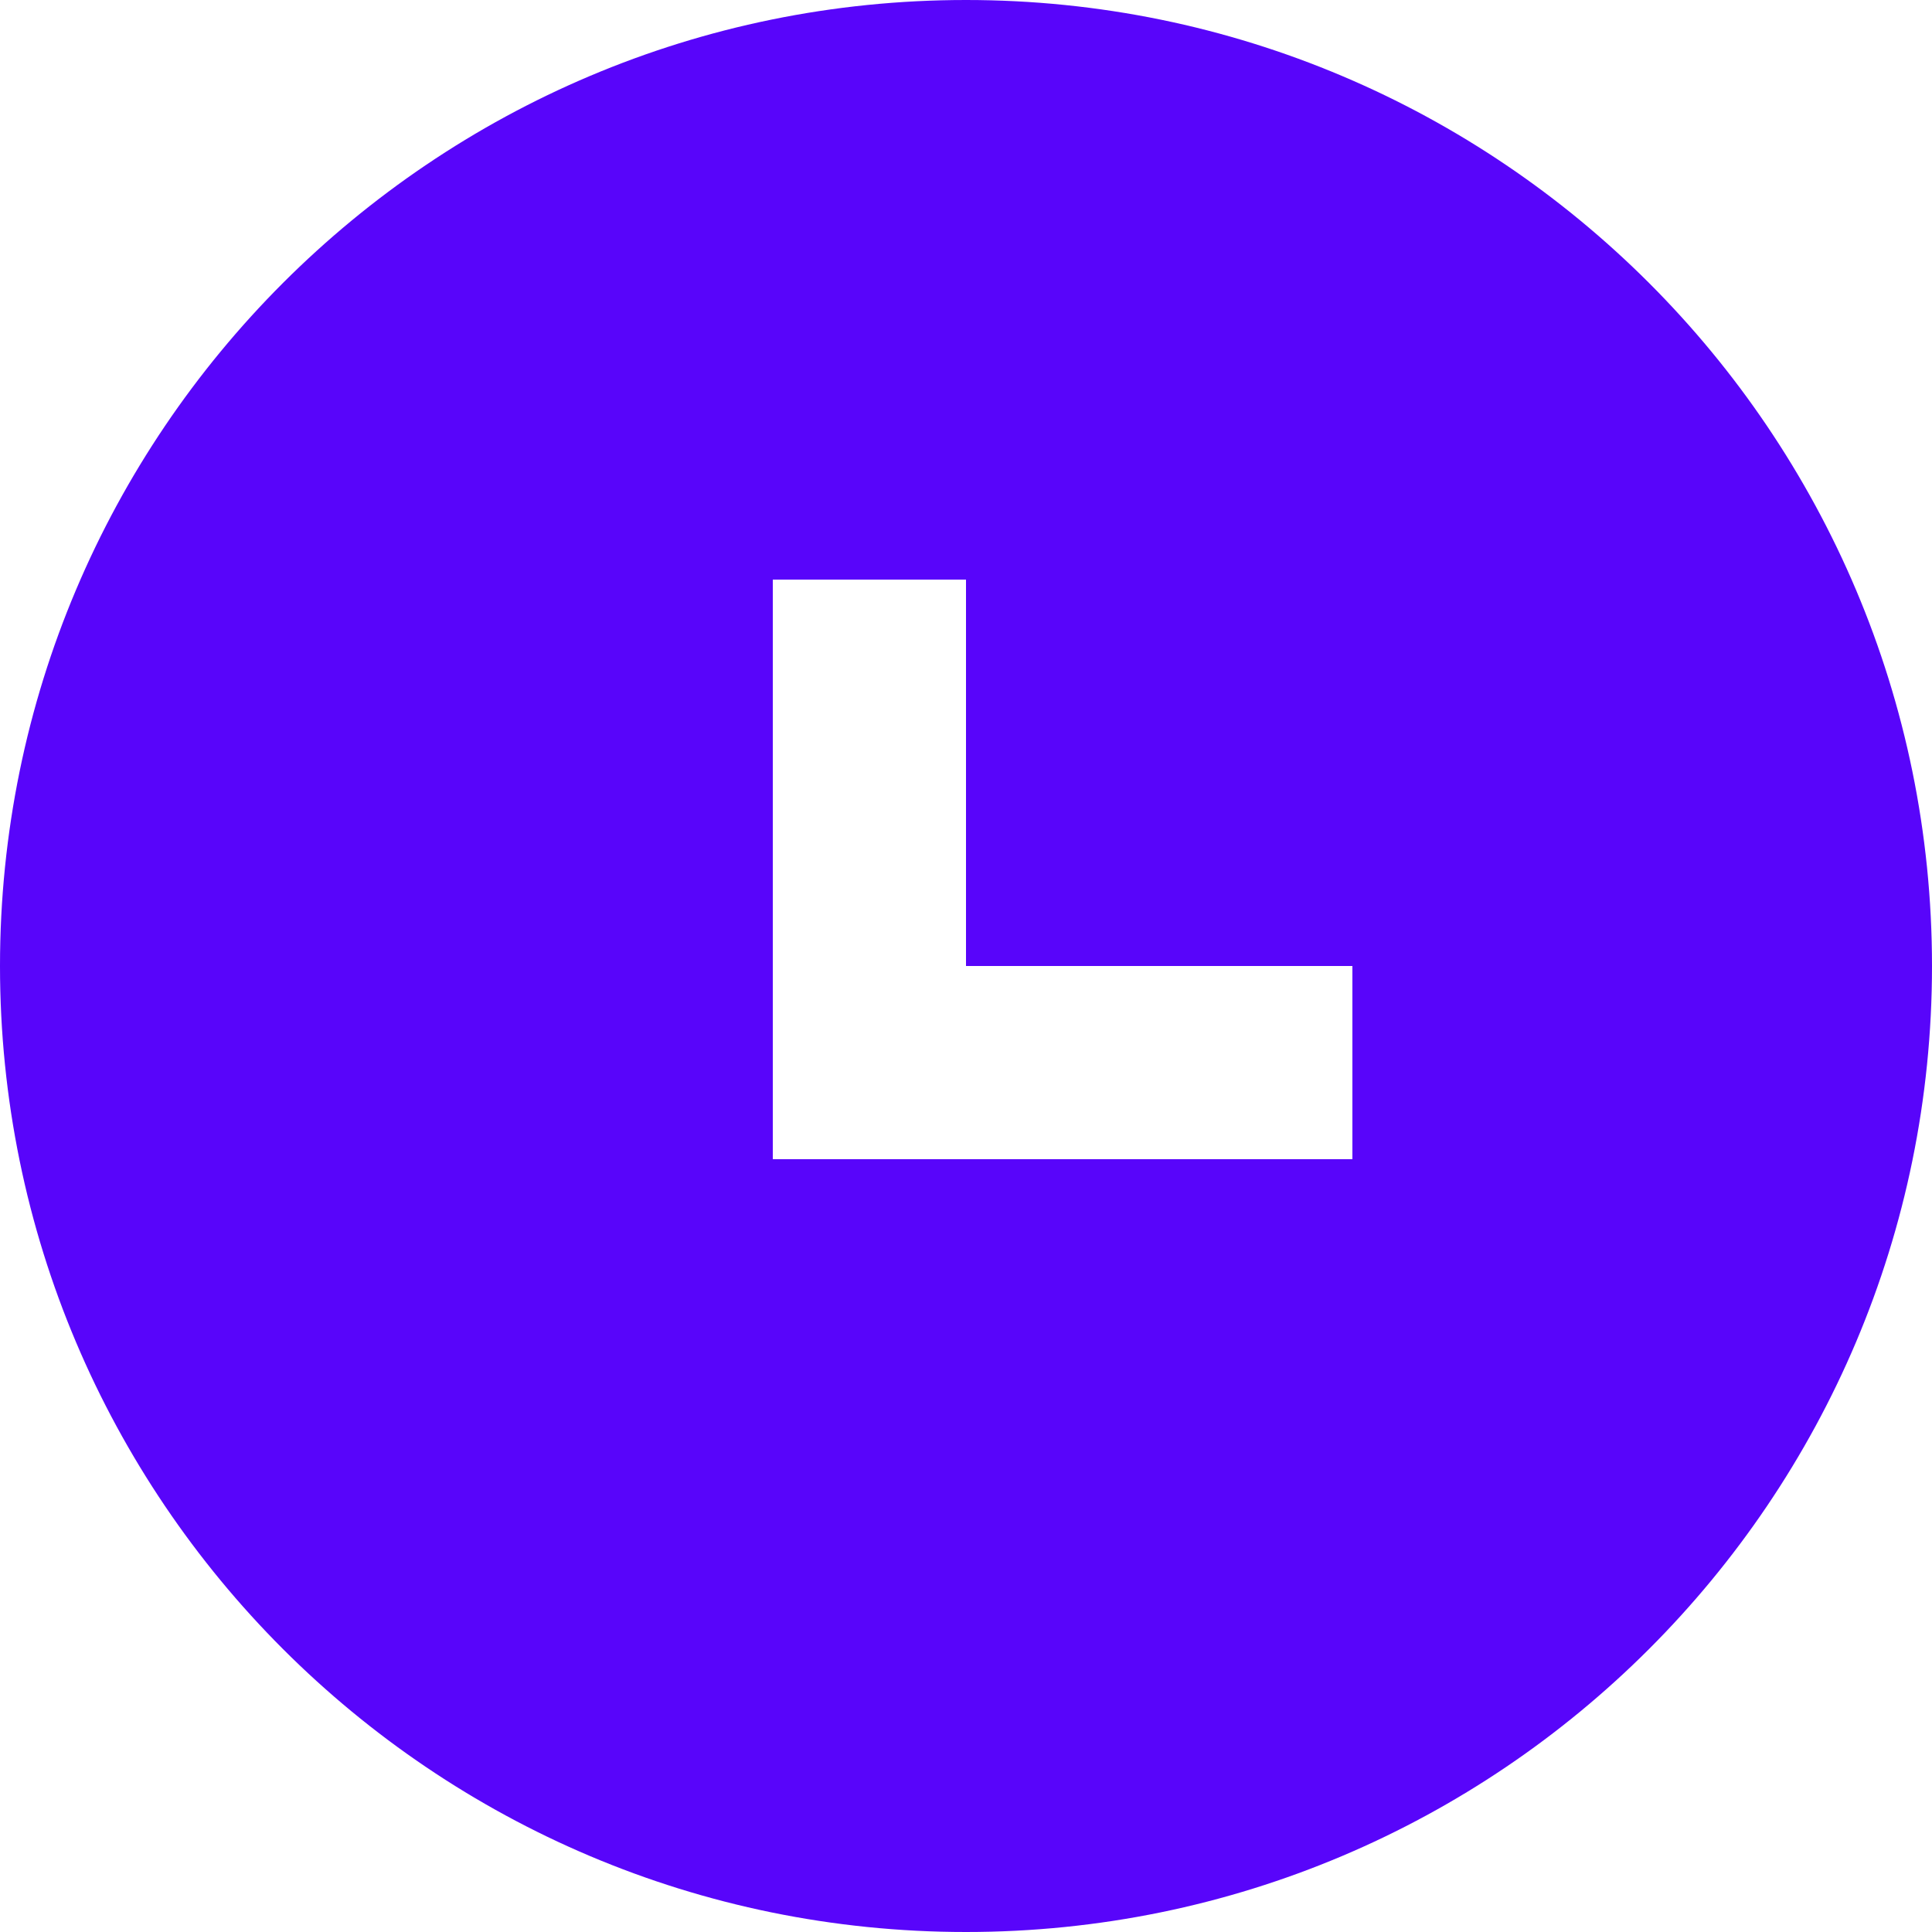
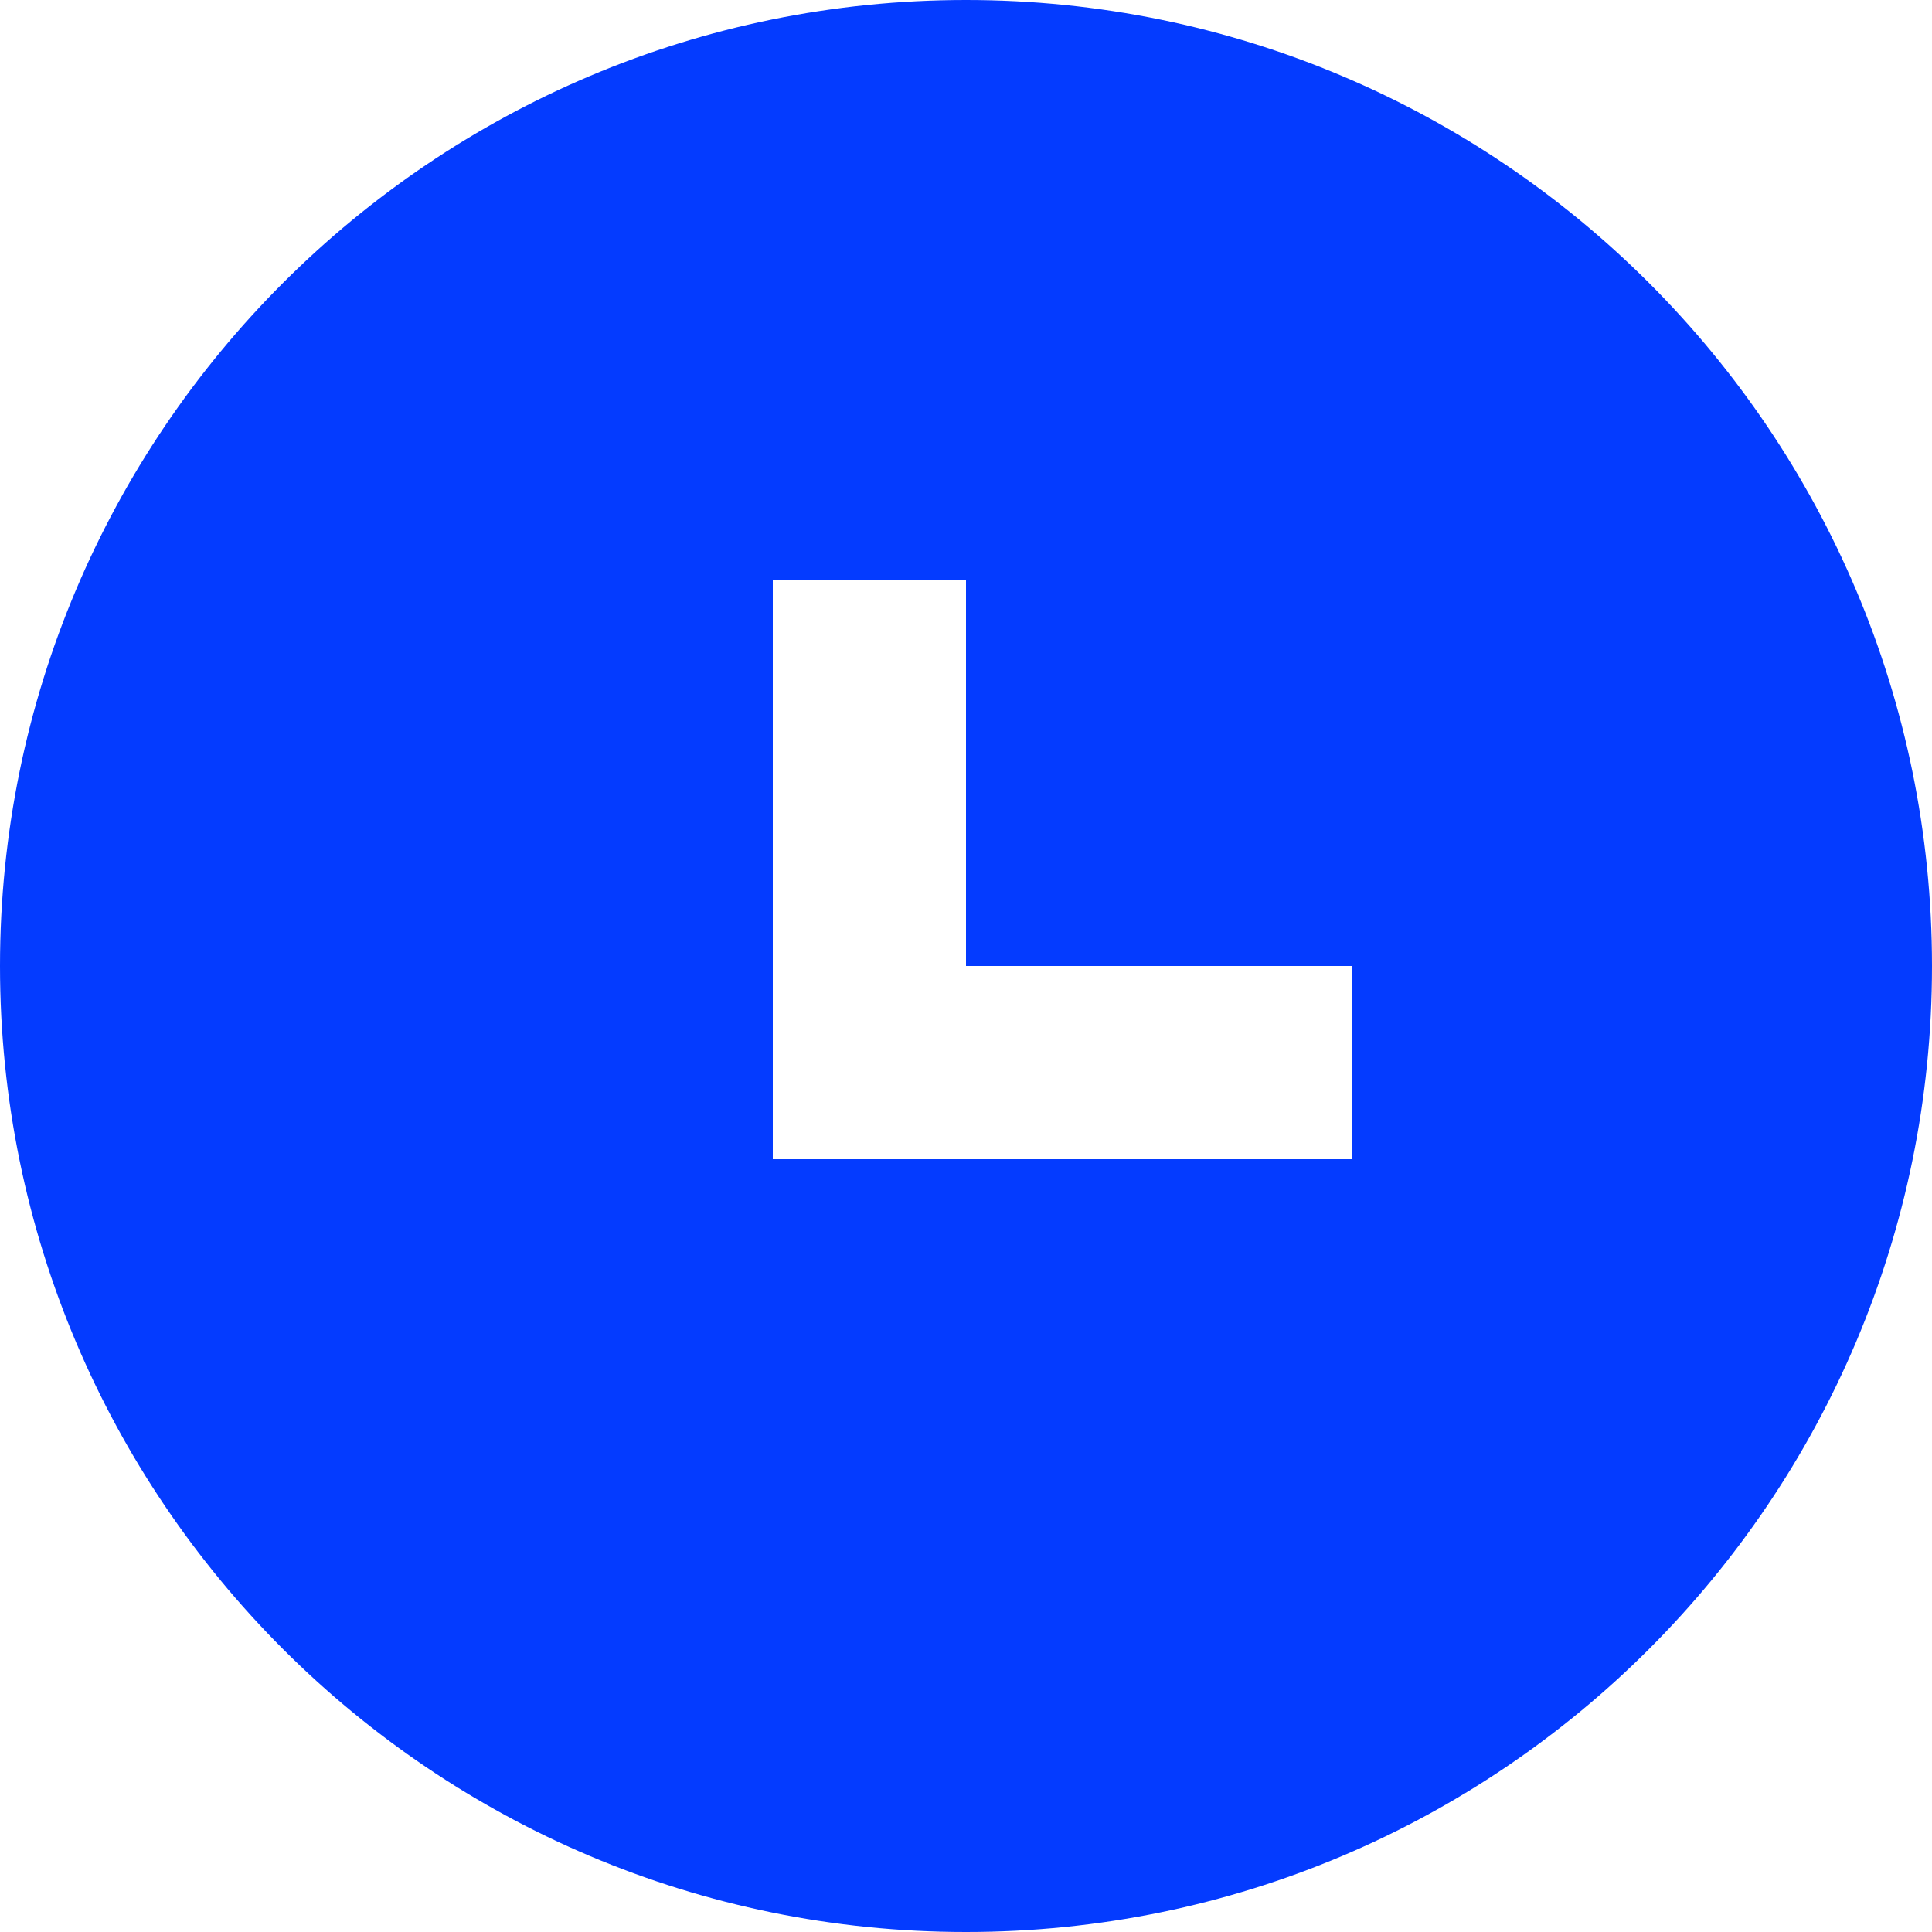
<svg xmlns="http://www.w3.org/2000/svg" width="10" height="10" viewBox="0 0 10 10" fill="none">
-   <path fill-rule="evenodd" clip-rule="evenodd" d="M5 10C7.761 10 10 7.761 10 5C10 2.239 7.761 0 5 0C2.239 0 0 2.239 0 5C0 7.761 2.239 10 5 10ZM5 3V5H7V6H4V3H5Z" fill="#5805FA" />
+   <path fill-rule="evenodd" clip-rule="evenodd" d="M5 10C7.761 10 10 7.761 10 5C10 2.239 7.761 0 5 0C2.239 0 0 2.239 0 5C0 7.761 2.239 10 5 10ZM5 3V5H7V6H4V3H5Z" fill="#043BFF" />
</svg>
